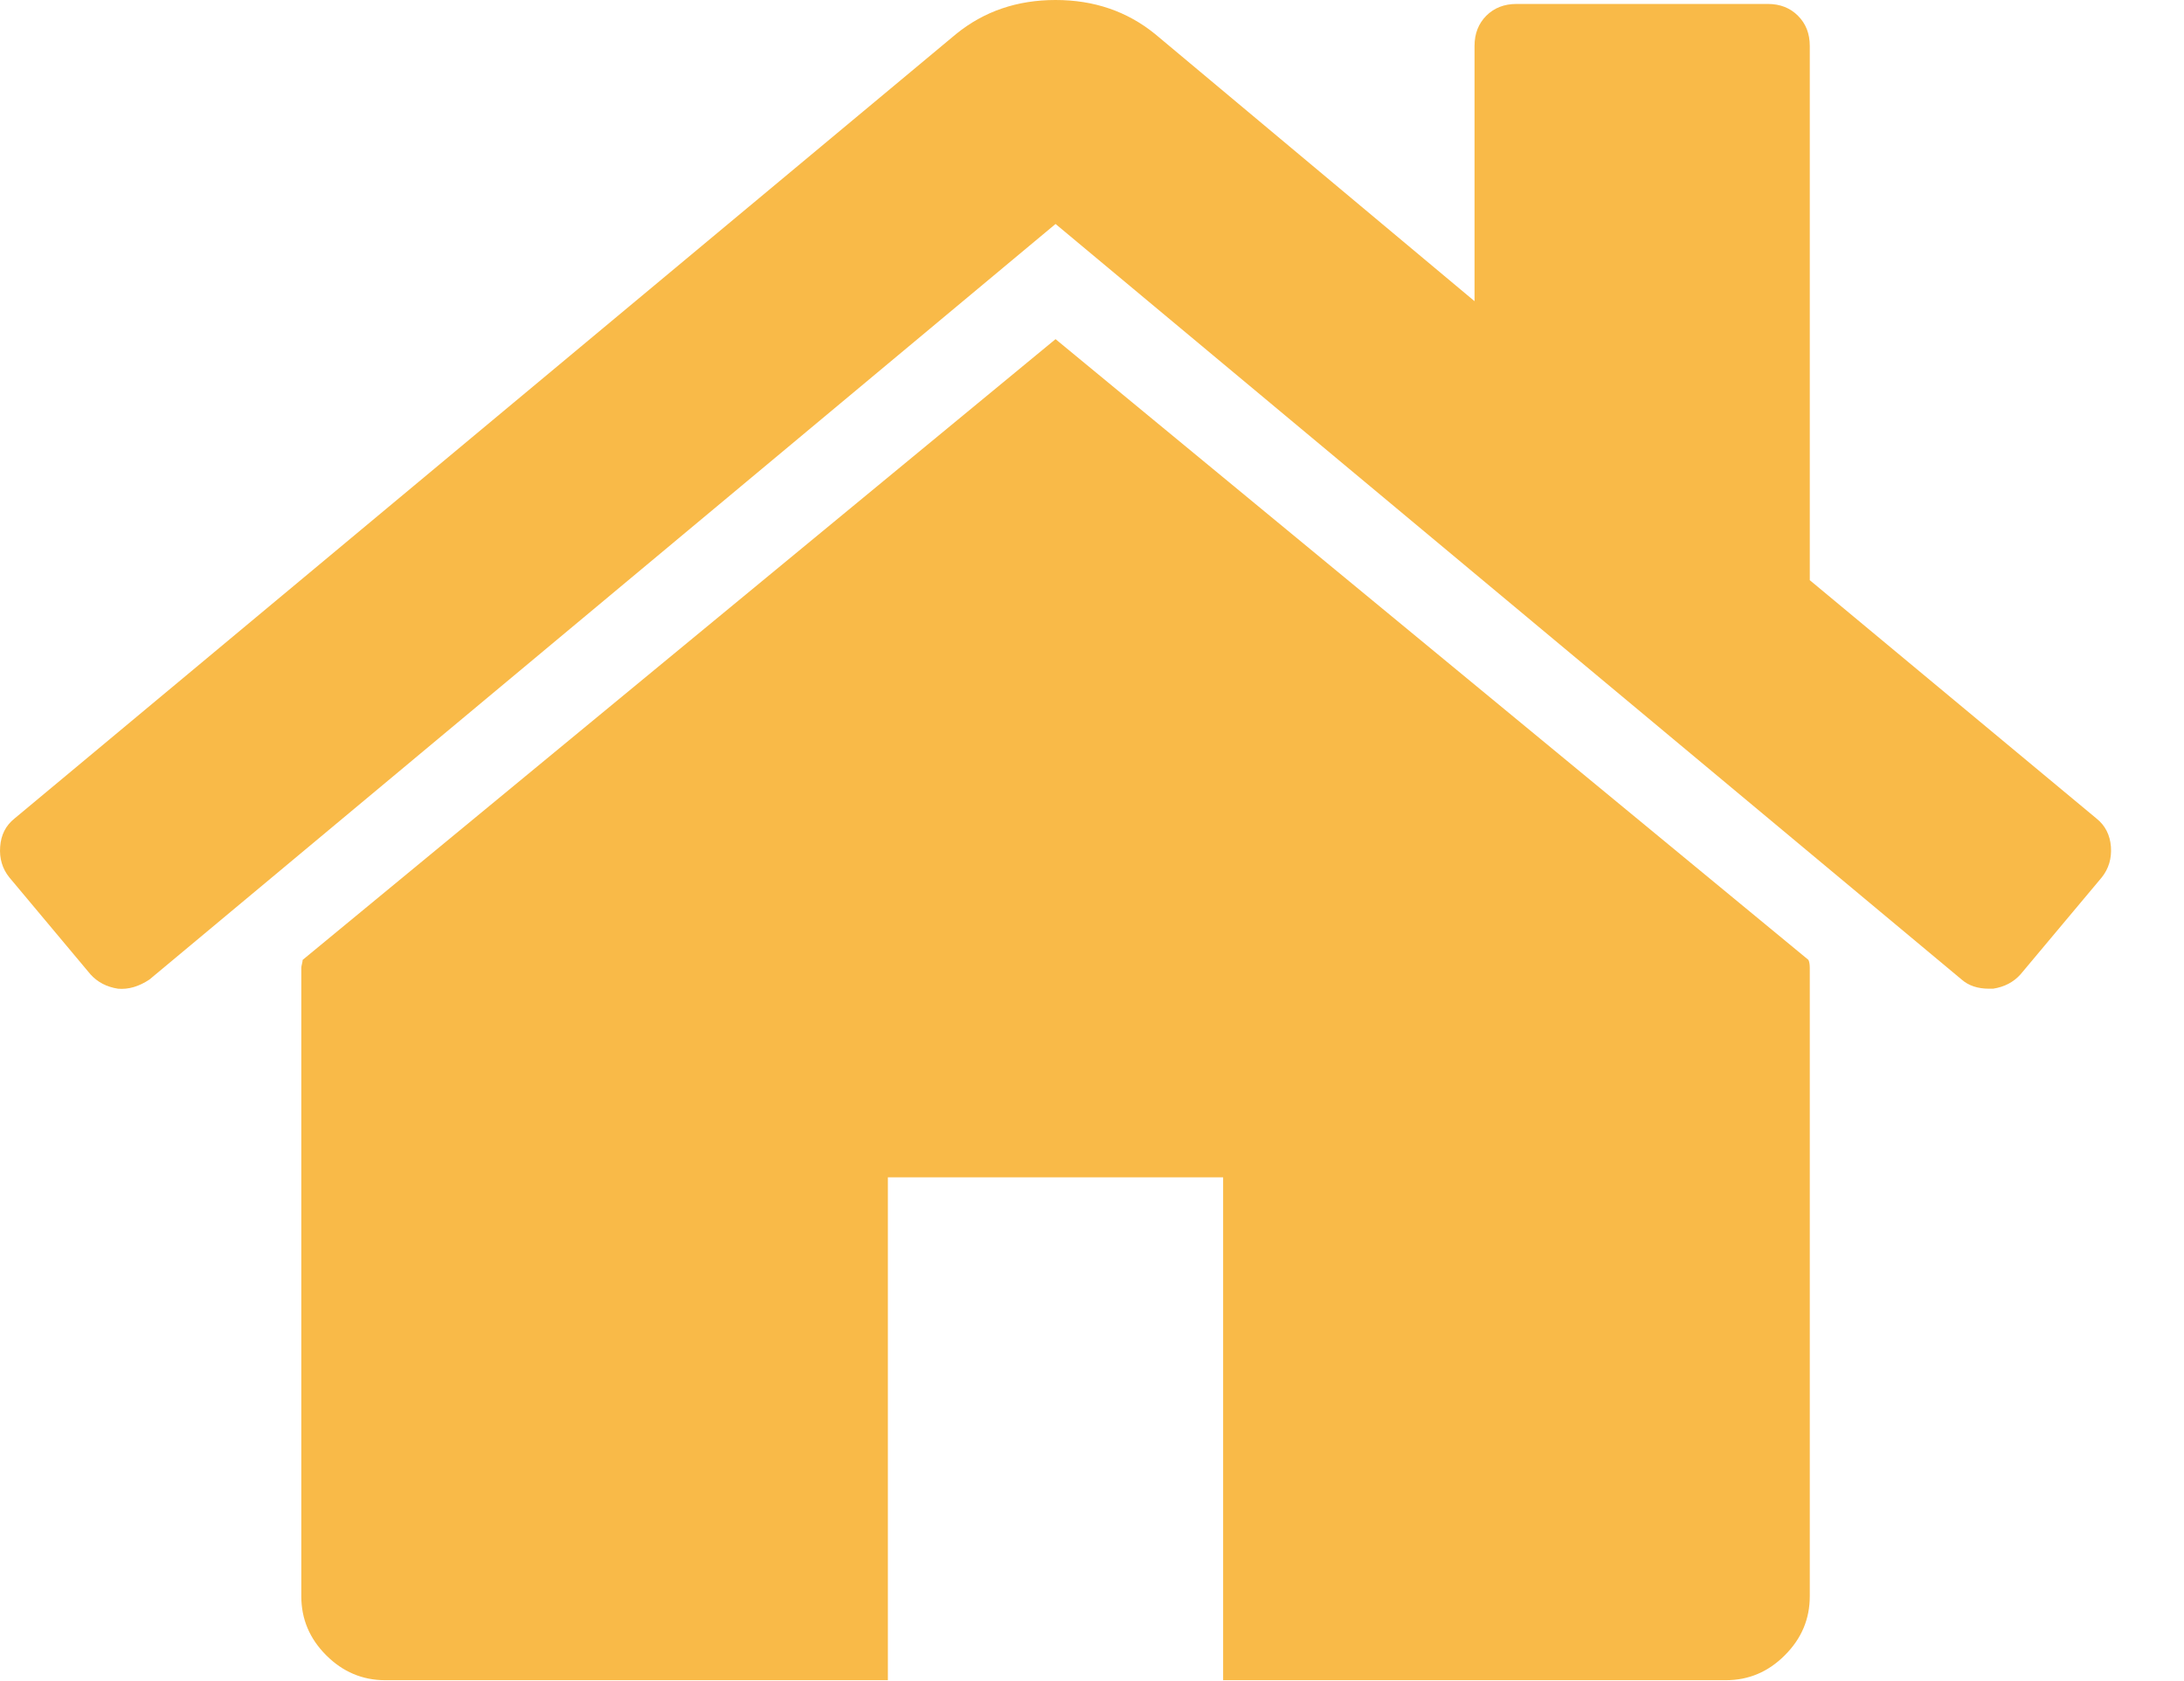
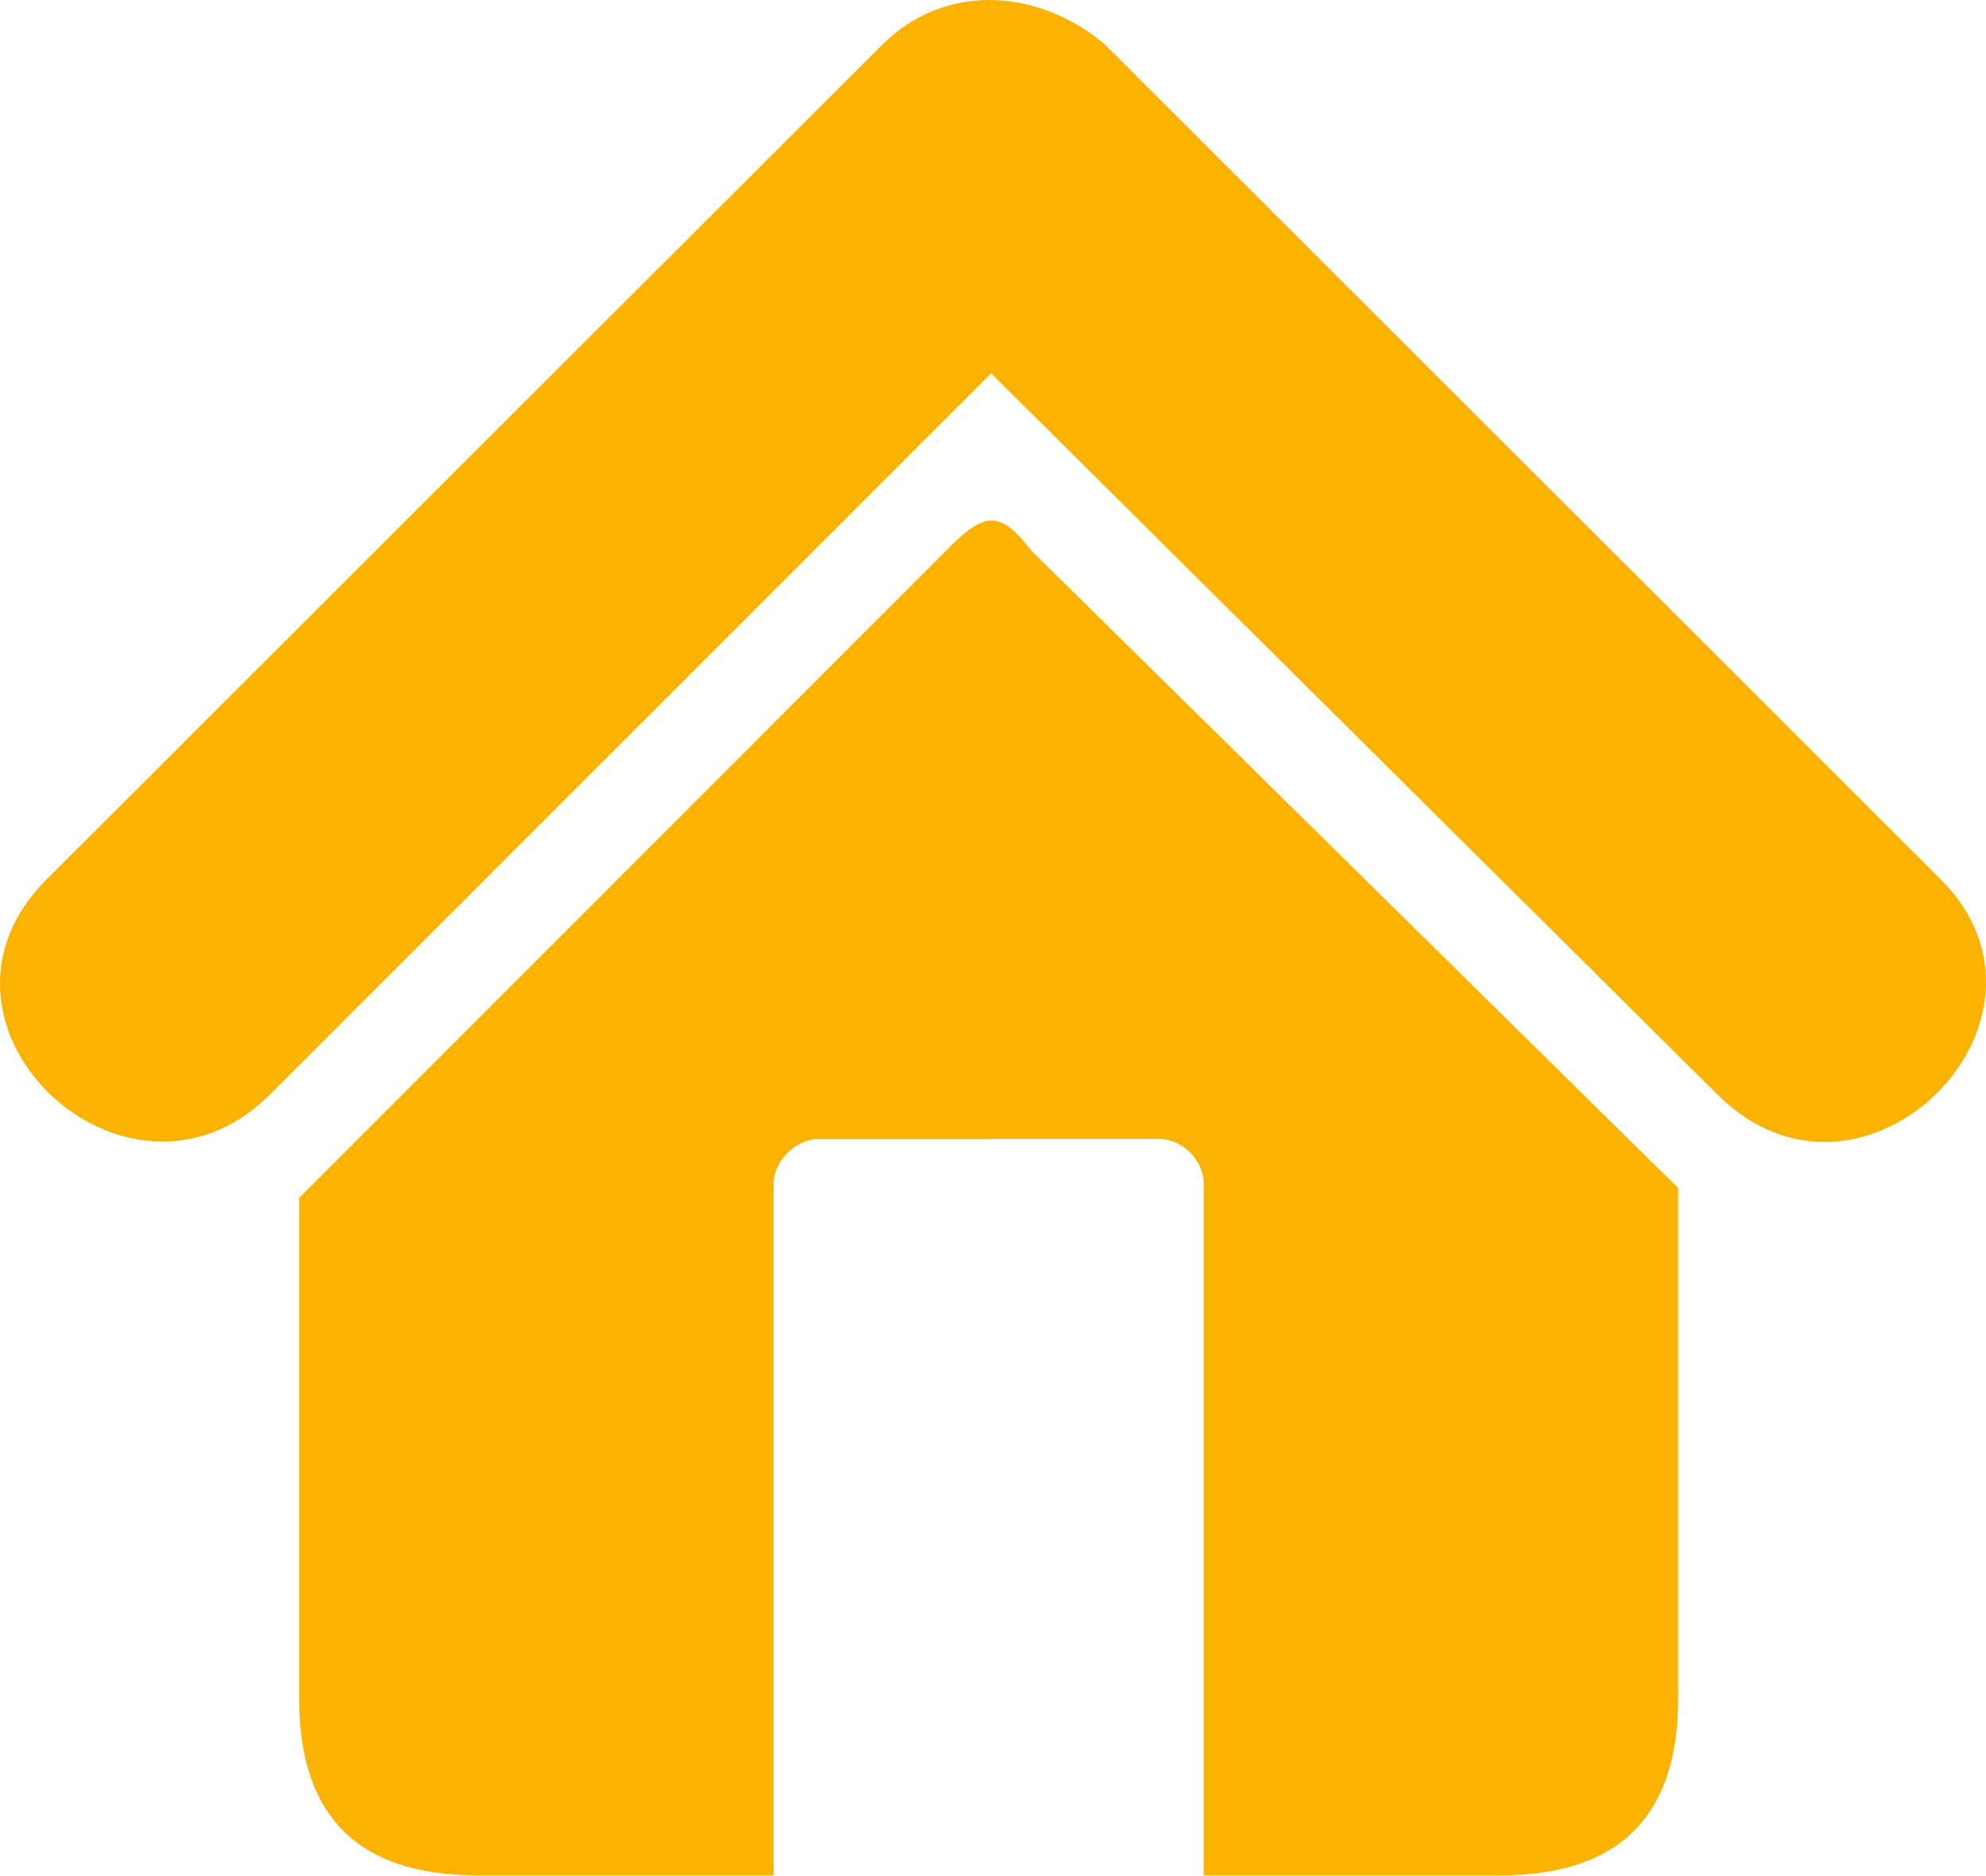
- <svg xmlns="http://www.w3.org/2000/svg" width="26" height="20" viewBox="0 0 26 20" fill="none">
-   <path d="M12.566 4.037L3.603 11.426C3.603 11.437 3.6 11.452 3.595 11.473C3.59 11.494 3.587 11.509 3.587 11.52V19.002C3.587 19.272 3.686 19.506 3.883 19.703C4.081 19.901 4.315 20 4.585 20H10.57V14.014H14.561V20H20.547C20.817 20 21.051 19.901 21.248 19.703C21.446 19.506 21.545 19.272 21.545 19.002V11.52C21.545 11.478 21.539 11.447 21.529 11.426L12.566 4.037Z" fill="#F9BA48" />
-   <path d="M24.958 9.743L21.545 6.906V0.546C21.545 0.4 21.498 0.281 21.404 0.187C21.311 0.094 21.191 0.047 21.046 0.047H18.053C17.907 0.047 17.788 0.094 17.694 0.187C17.601 0.281 17.554 0.4 17.554 0.546V3.585L13.751 0.405C13.418 0.135 13.024 0 12.566 0C12.109 0 11.714 0.135 11.382 0.405L0.173 9.743C0.069 9.826 0.012 9.937 0.002 10.078C-0.009 10.218 0.028 10.341 0.111 10.444L1.077 11.598C1.161 11.691 1.27 11.748 1.405 11.769C1.529 11.78 1.654 11.743 1.779 11.66L12.566 2.666L23.353 11.66C23.436 11.733 23.545 11.769 23.68 11.769H23.727C23.862 11.748 23.971 11.691 24.054 11.598L25.021 10.444C25.104 10.34 25.14 10.218 25.13 10.078C25.119 9.938 25.062 9.826 24.958 9.743Z" fill="#F9BA48" />
+ <svg xmlns="http://www.w3.org/2000/svg" width="18" height="17" viewBox="0 0 18 17" fill="none">
+   <path fill-rule="evenodd" clip-rule="evenodd" d="M8.961 10.325H10.507C10.717 10.325 10.91 10.521 10.91 10.726V17H13.598C14.673 17 15.21 16.466 15.21 15.398V10.77L9.342 4.986C9.194 4.791 9.083 4.706 8.961 4.721L8.961 10.325ZM8.961 3.406V9.79471e-06C9.331 -0.001 9.707 0.142 10.014 0.403L17.585 7.967C18.869 9.242 16.883 11.231 15.569 9.925L8.983 3.384L8.961 3.406ZM8.625 4.942L2.711 10.86V15.398C2.711 16.466 3.249 17 4.324 17H7.012V10.726C7.012 10.525 7.213 10.326 7.415 10.326H8.961L8.961 4.721C8.864 4.733 8.76 4.808 8.625 4.942L8.625 4.942ZM8.961 9.79471e-06V3.406L2.443 9.925C1.147 11.212 -0.892 9.277 0.427 7.967L7.998 0.404C8.275 0.129 8.616 0.002 8.961 0L8.961 9.79471e-06Z" fill="#FBB200" />
</svg>
